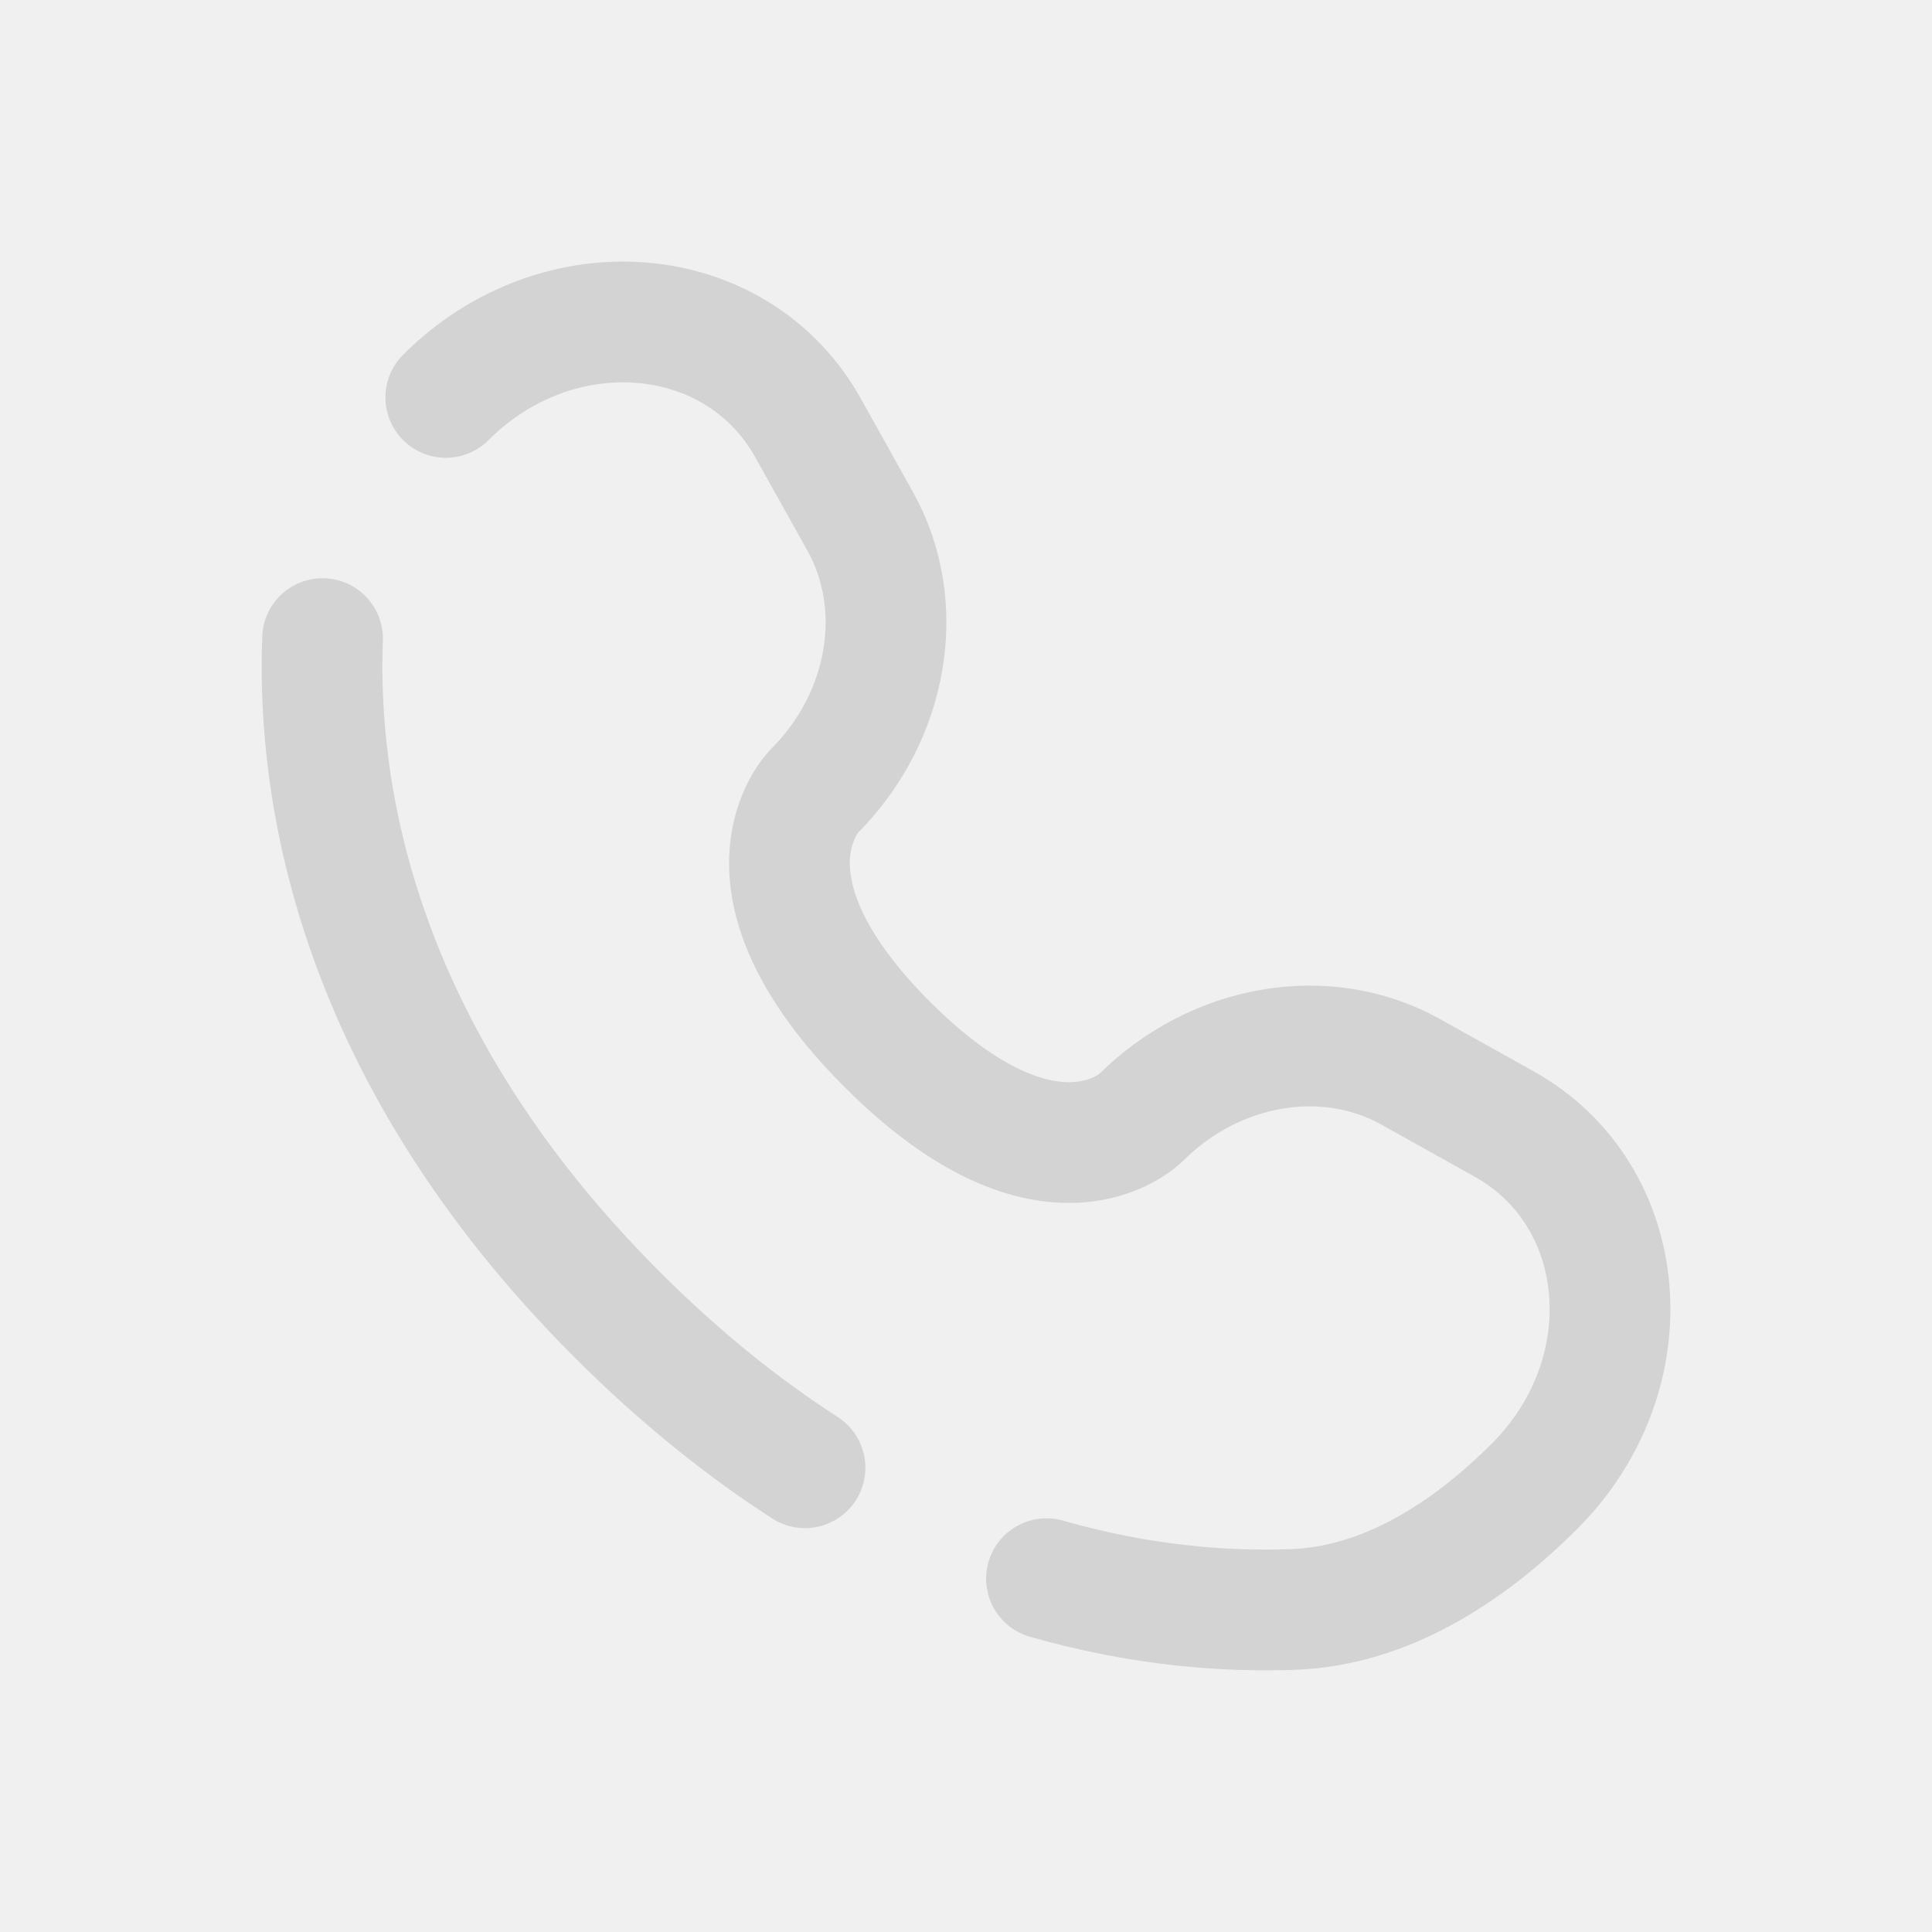
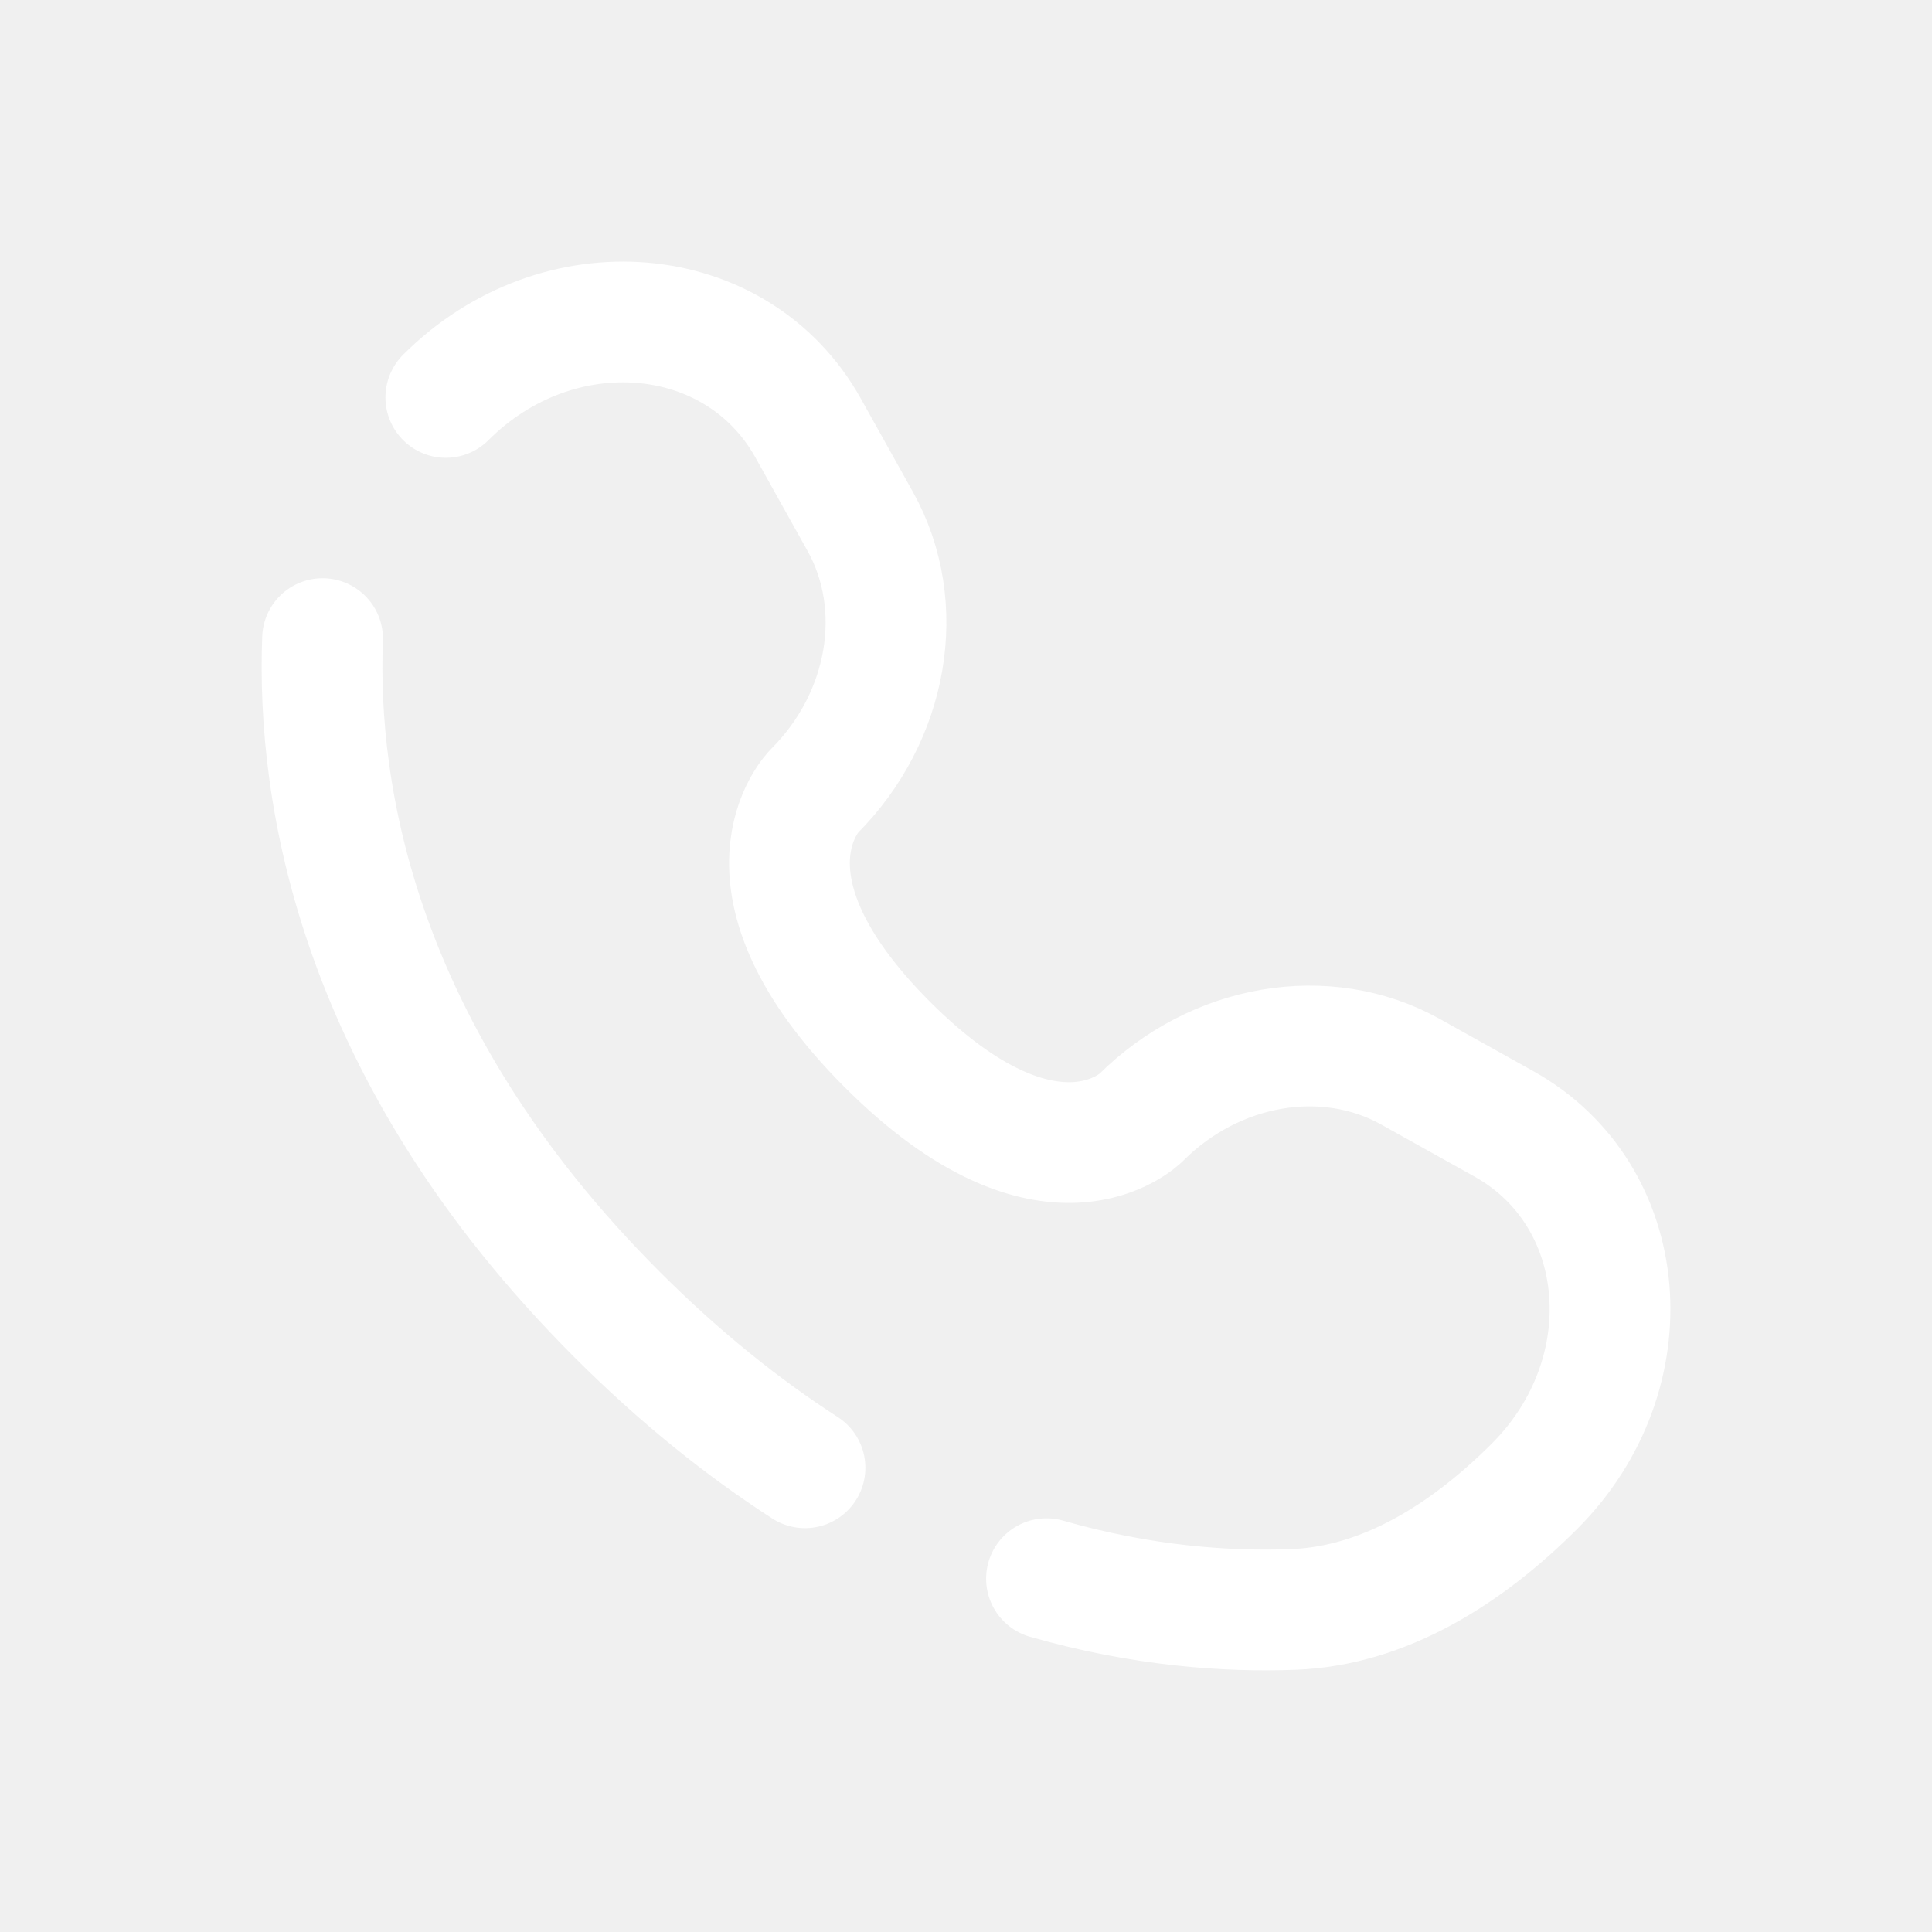
<svg xmlns="http://www.w3.org/2000/svg" width="170px" height="170px" viewBox="0 0 24 24" fill="none">
  <g id="SVGRepo_bgCarrier" stroke-width="0" />
  <g id="SVGRepo_tracerCarrier" stroke-linecap="round" stroke-linejoin="round" />
  <g id="SVGRepo_iconCarrier">
-     <path d="M4.007 7.933C3.934 9.841 4.417 13.082 7.668 16.332C8.452 17.116 9.236 17.74 10 18.233M5.538 4.937C6.931 3.544 9.153 3.731 10.038 5.316L10.687 6.479C11.272 7.529 11.037 8.905 10.115 9.828C10.115 9.828 10.115 9.828 10.115 9.828C10.115 9.828 8.996 10.947 11.024 12.976C13.053 15.004 14.171 13.886 14.172 13.885C14.172 13.885 14.172 13.885 14.172 13.885C15.095 12.963 16.471 12.728 17.521 13.313L18.684 13.962C20.269 14.847 20.456 17.069 19.063 18.462C18.226 19.299 17.2 19.951 16.067 19.993C15.253 20.024 14.196 19.954 13 19.611" stroke="#d3d3d3" stroke-width="1.5" stroke-linecap="round" />
+     <path d="M4.007 7.933C3.934 9.841 4.417 13.082 7.668 16.332C8.452 17.116 9.236 17.74 10 18.233M5.538 4.937C6.931 3.544 9.153 3.731 10.038 5.316L10.687 6.479C11.272 7.529 11.037 8.905 10.115 9.828C10.115 9.828 10.115 9.828 10.115 9.828C10.115 9.828 8.996 10.947 11.024 12.976C13.053 15.004 14.171 13.886 14.172 13.885C14.172 13.885 14.172 13.885 14.172 13.885C15.095 12.963 16.471 12.728 17.521 13.313L18.684 13.962C20.269 14.847 20.456 17.069 19.063 18.462C18.226 19.299 17.2 19.951 16.067 19.993C15.253 20.024 14.196 19.954 13 19.611" stroke="#ffffff" stroke-width="1.5" stroke-linecap="round" />
  </g>
</svg>
